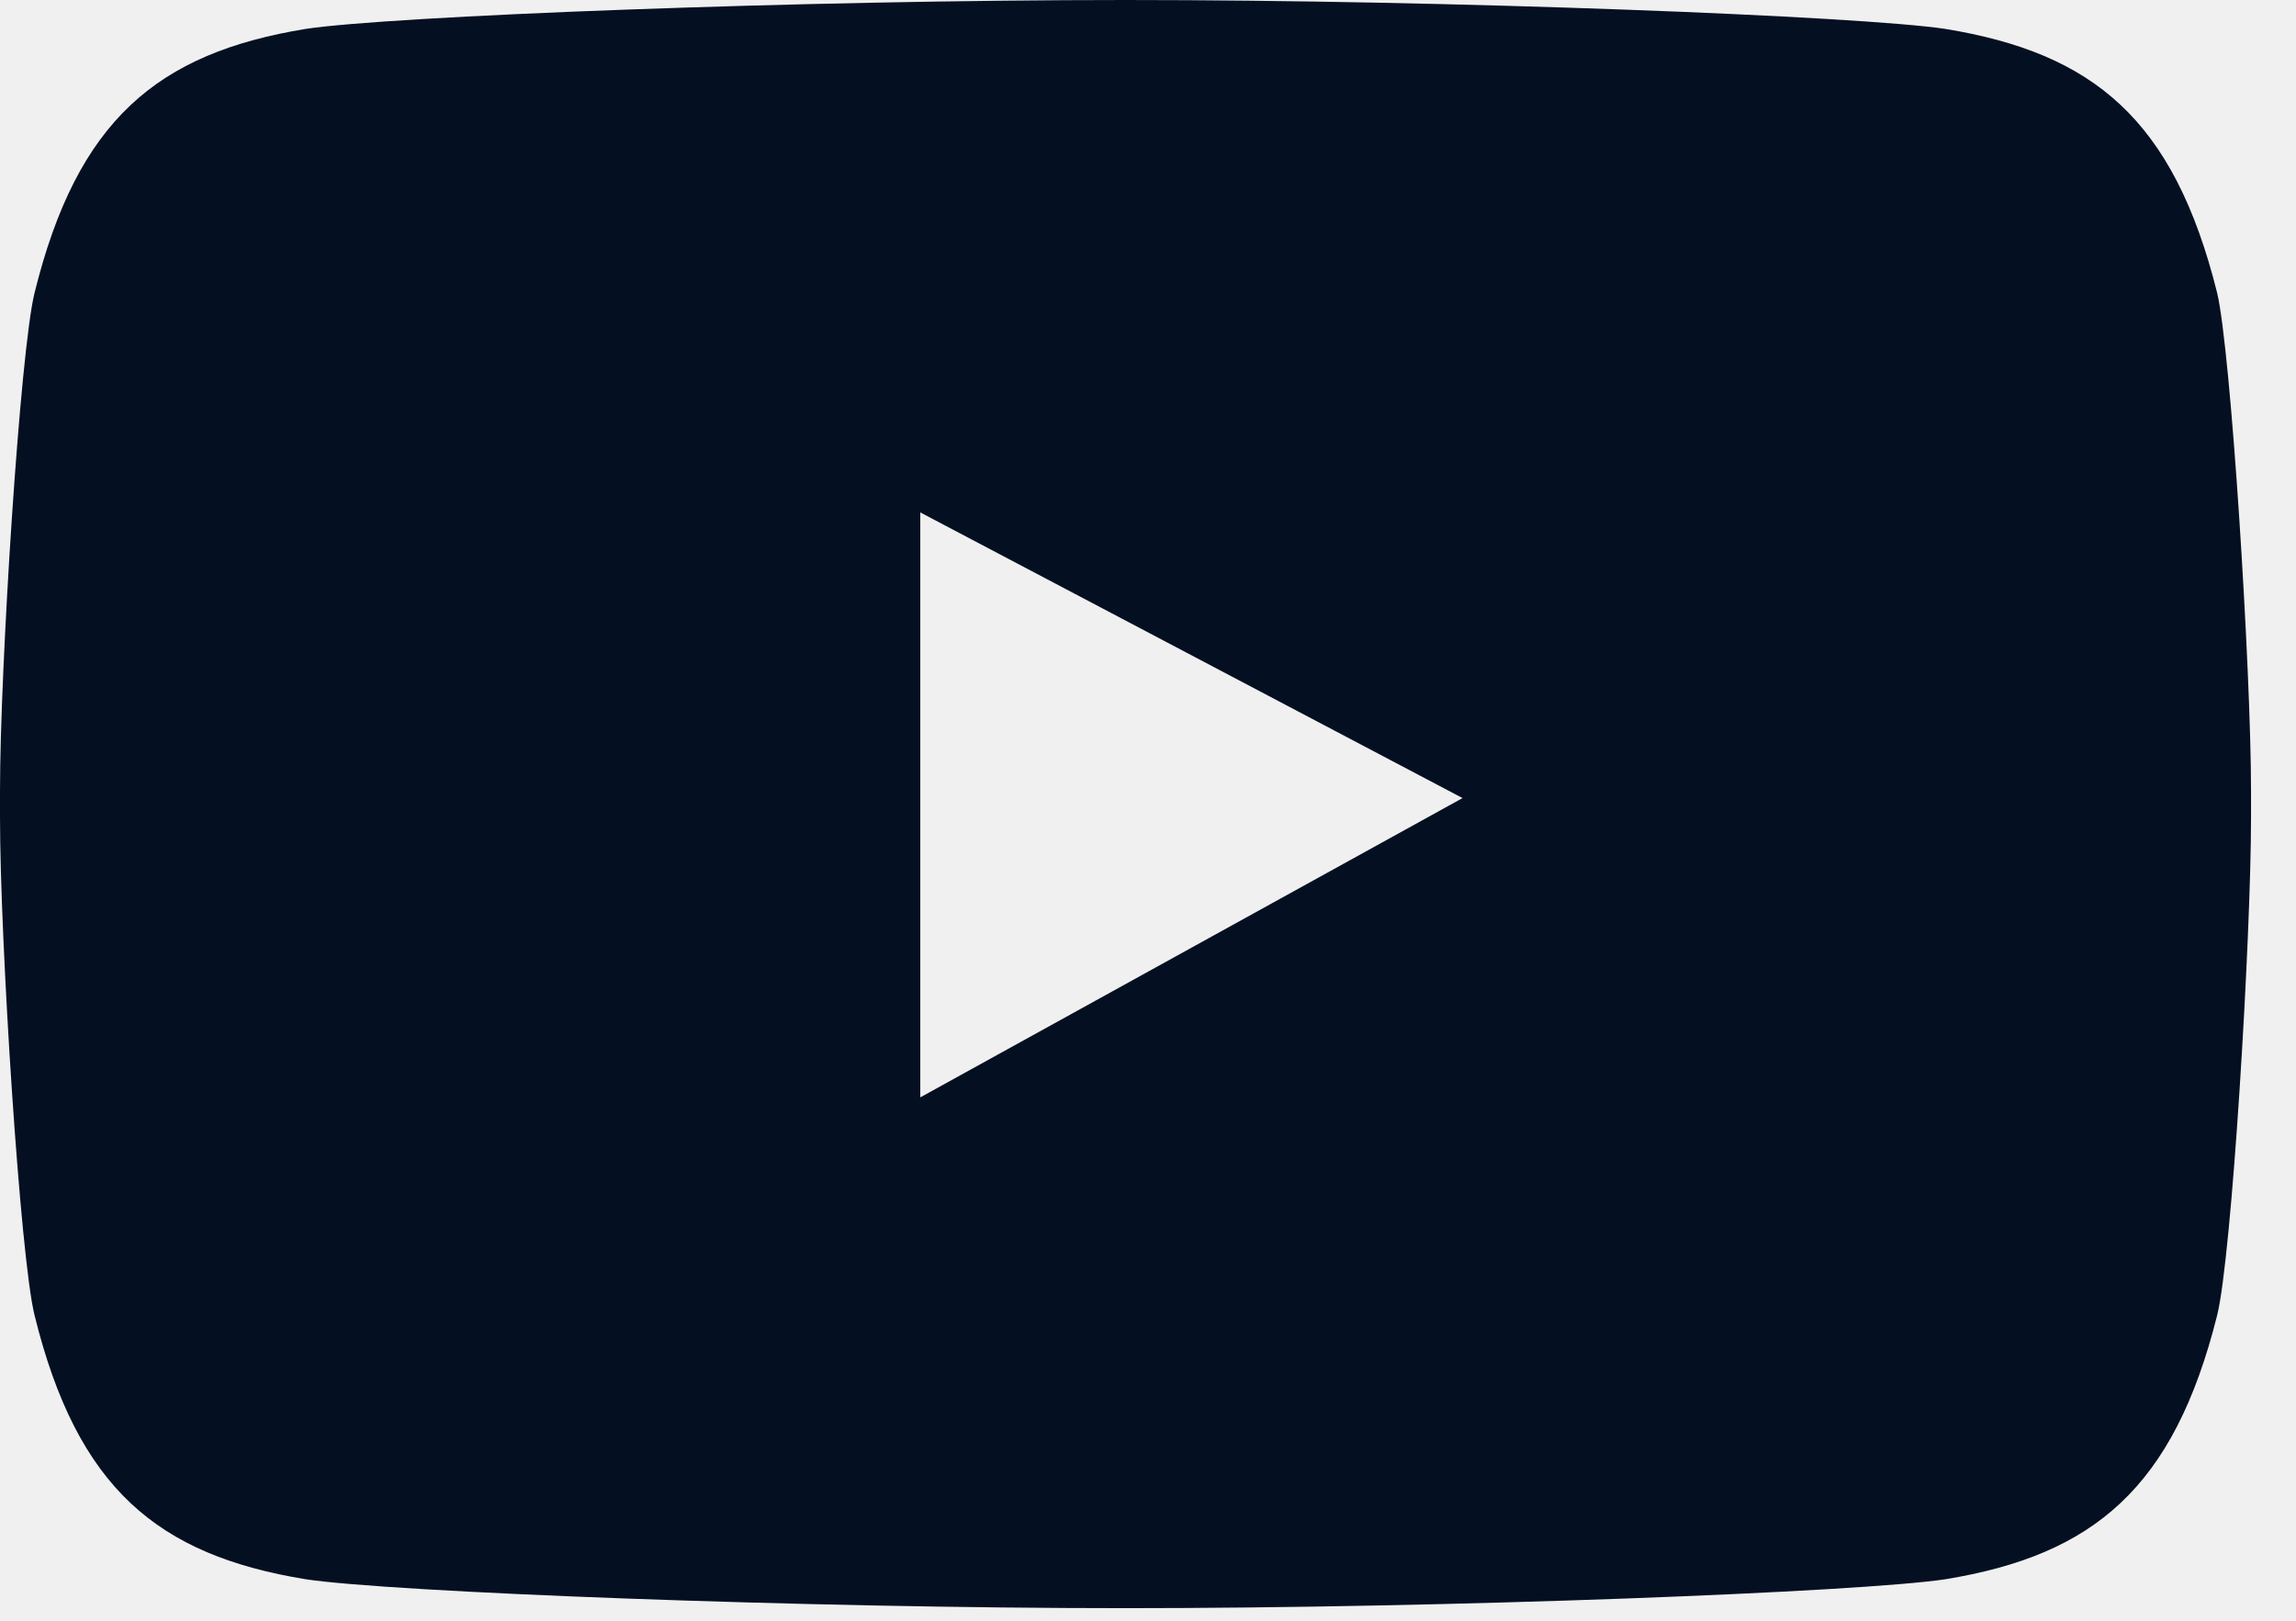
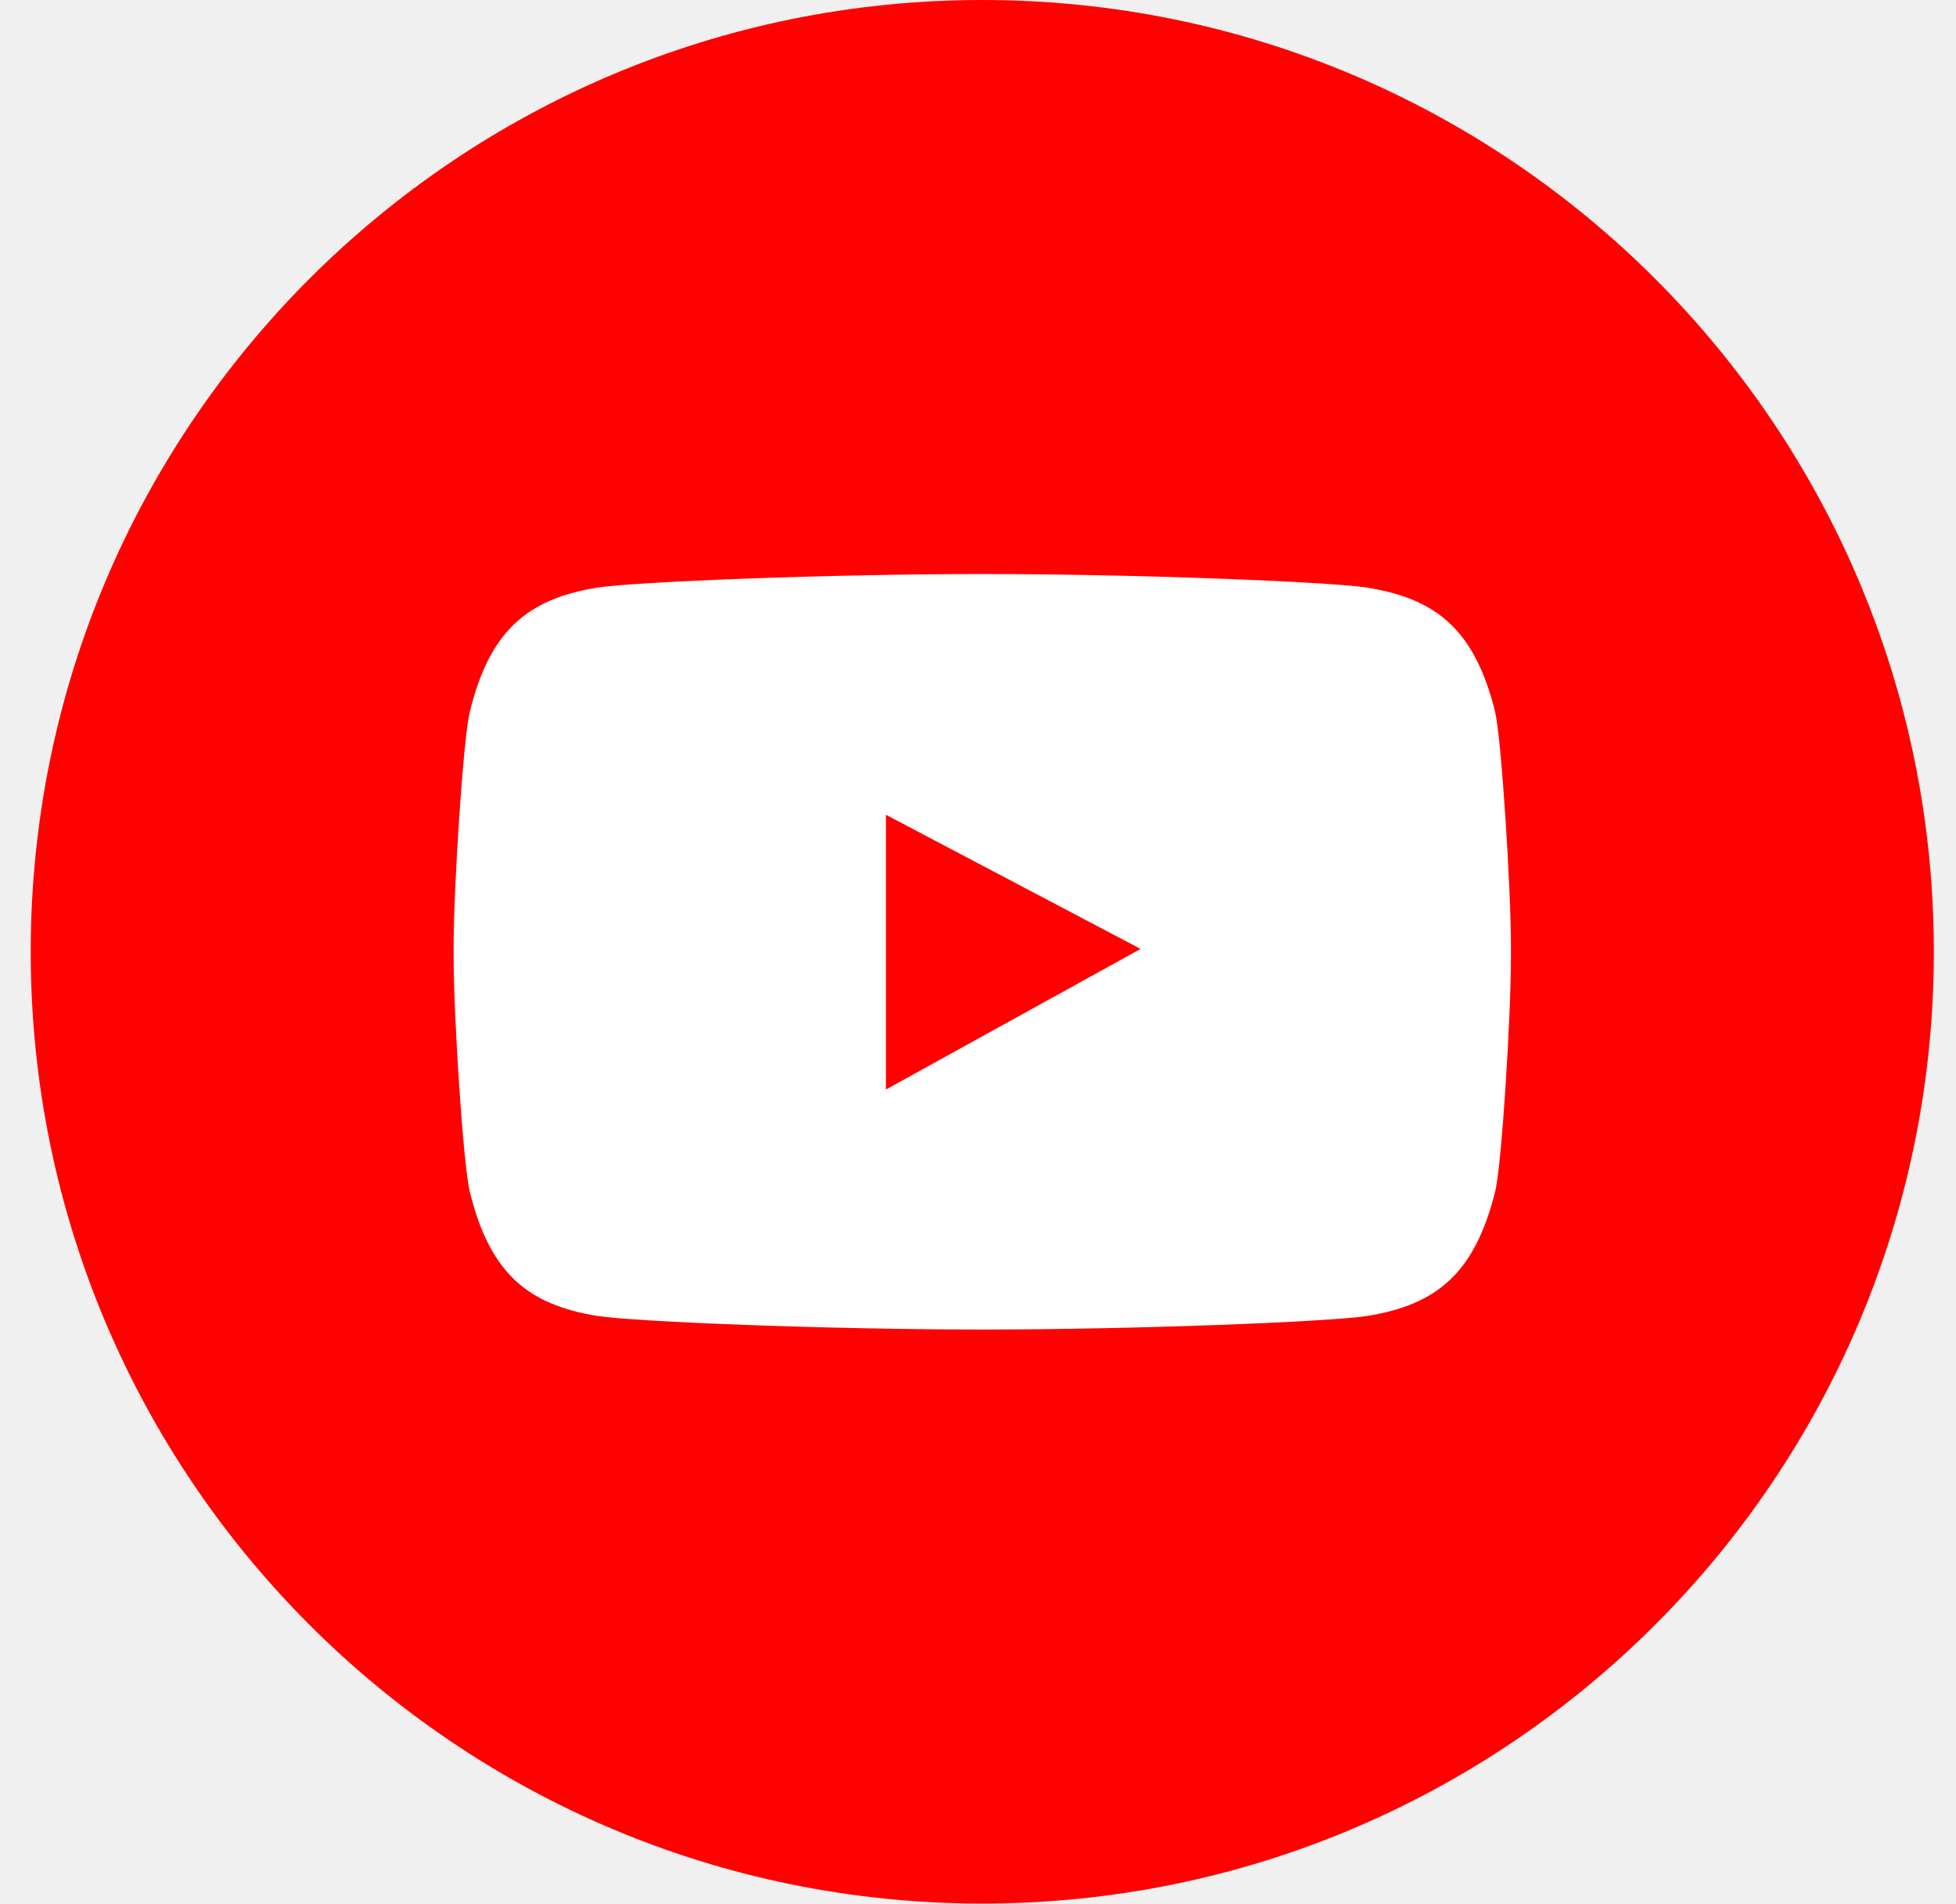
- <svg xmlns="http://www.w3.org/2000/svg" width="17" height="12" viewBox="0 0 17 12" fill="none">
-   <path d="M16.416 2.168C16.095 0.882 15.499 0.393 14.403 0.214C13.772 0.119 10.74 0 8.333 0C5.927 0 2.889 0.119 2.264 0.214C1.167 0.393 0.572 0.888 0.256 2.168C0.149 2.597 0 4.956 0 5.855V6.052C0 6.951 0.149 9.31 0.256 9.739C0.572 11.02 1.167 11.514 2.264 11.693C2.895 11.788 5.933 11.907 8.339 11.907H8.327C10.74 11.907 13.772 11.788 14.403 11.693C15.499 11.514 16.095 11.02 16.416 9.739C16.524 9.31 16.667 6.951 16.667 6.052V5.855C16.667 4.956 16.518 2.597 16.416 2.168ZM6.814 8.119V3.794L10.829 5.909L6.814 8.125V8.119Z" fill="#041022" />
+ <svg xmlns="http://www.w3.org/2000/svg" width="37" height="36" viewBox="0 0 37 36" fill="none">
+   <rect x="0.581" width="36" height="36" rx="18" fill="#FF0101" />
+   <path d="M28.281 13.457C27.895 11.914 27.18 11.327 25.865 11.113C25.107 10.999 21.469 10.856 18.581 10.856C15.693 10.856 12.048 10.999 11.297 11.113C9.982 11.327 9.267 11.921 8.888 13.457C8.76 13.972 8.581 16.803 8.581 17.882V18.118C8.581 19.197 8.76 22.028 8.888 22.543C9.267 24.079 9.982 24.673 11.297 24.887C12.055 25.001 15.7 25.144 18.588 25.144H18.574C21.469 25.144 25.107 25.001 25.865 24.887C27.18 24.673 27.895 24.079 28.281 22.543C28.41 22.028 28.581 19.197 28.581 18.118V17.882C28.581 16.803 28.402 13.972 28.281 13.457ZM16.758 20.598V15.409L21.576 17.946L16.758 20.605V20.598Z" fill="white" />
</svg>
